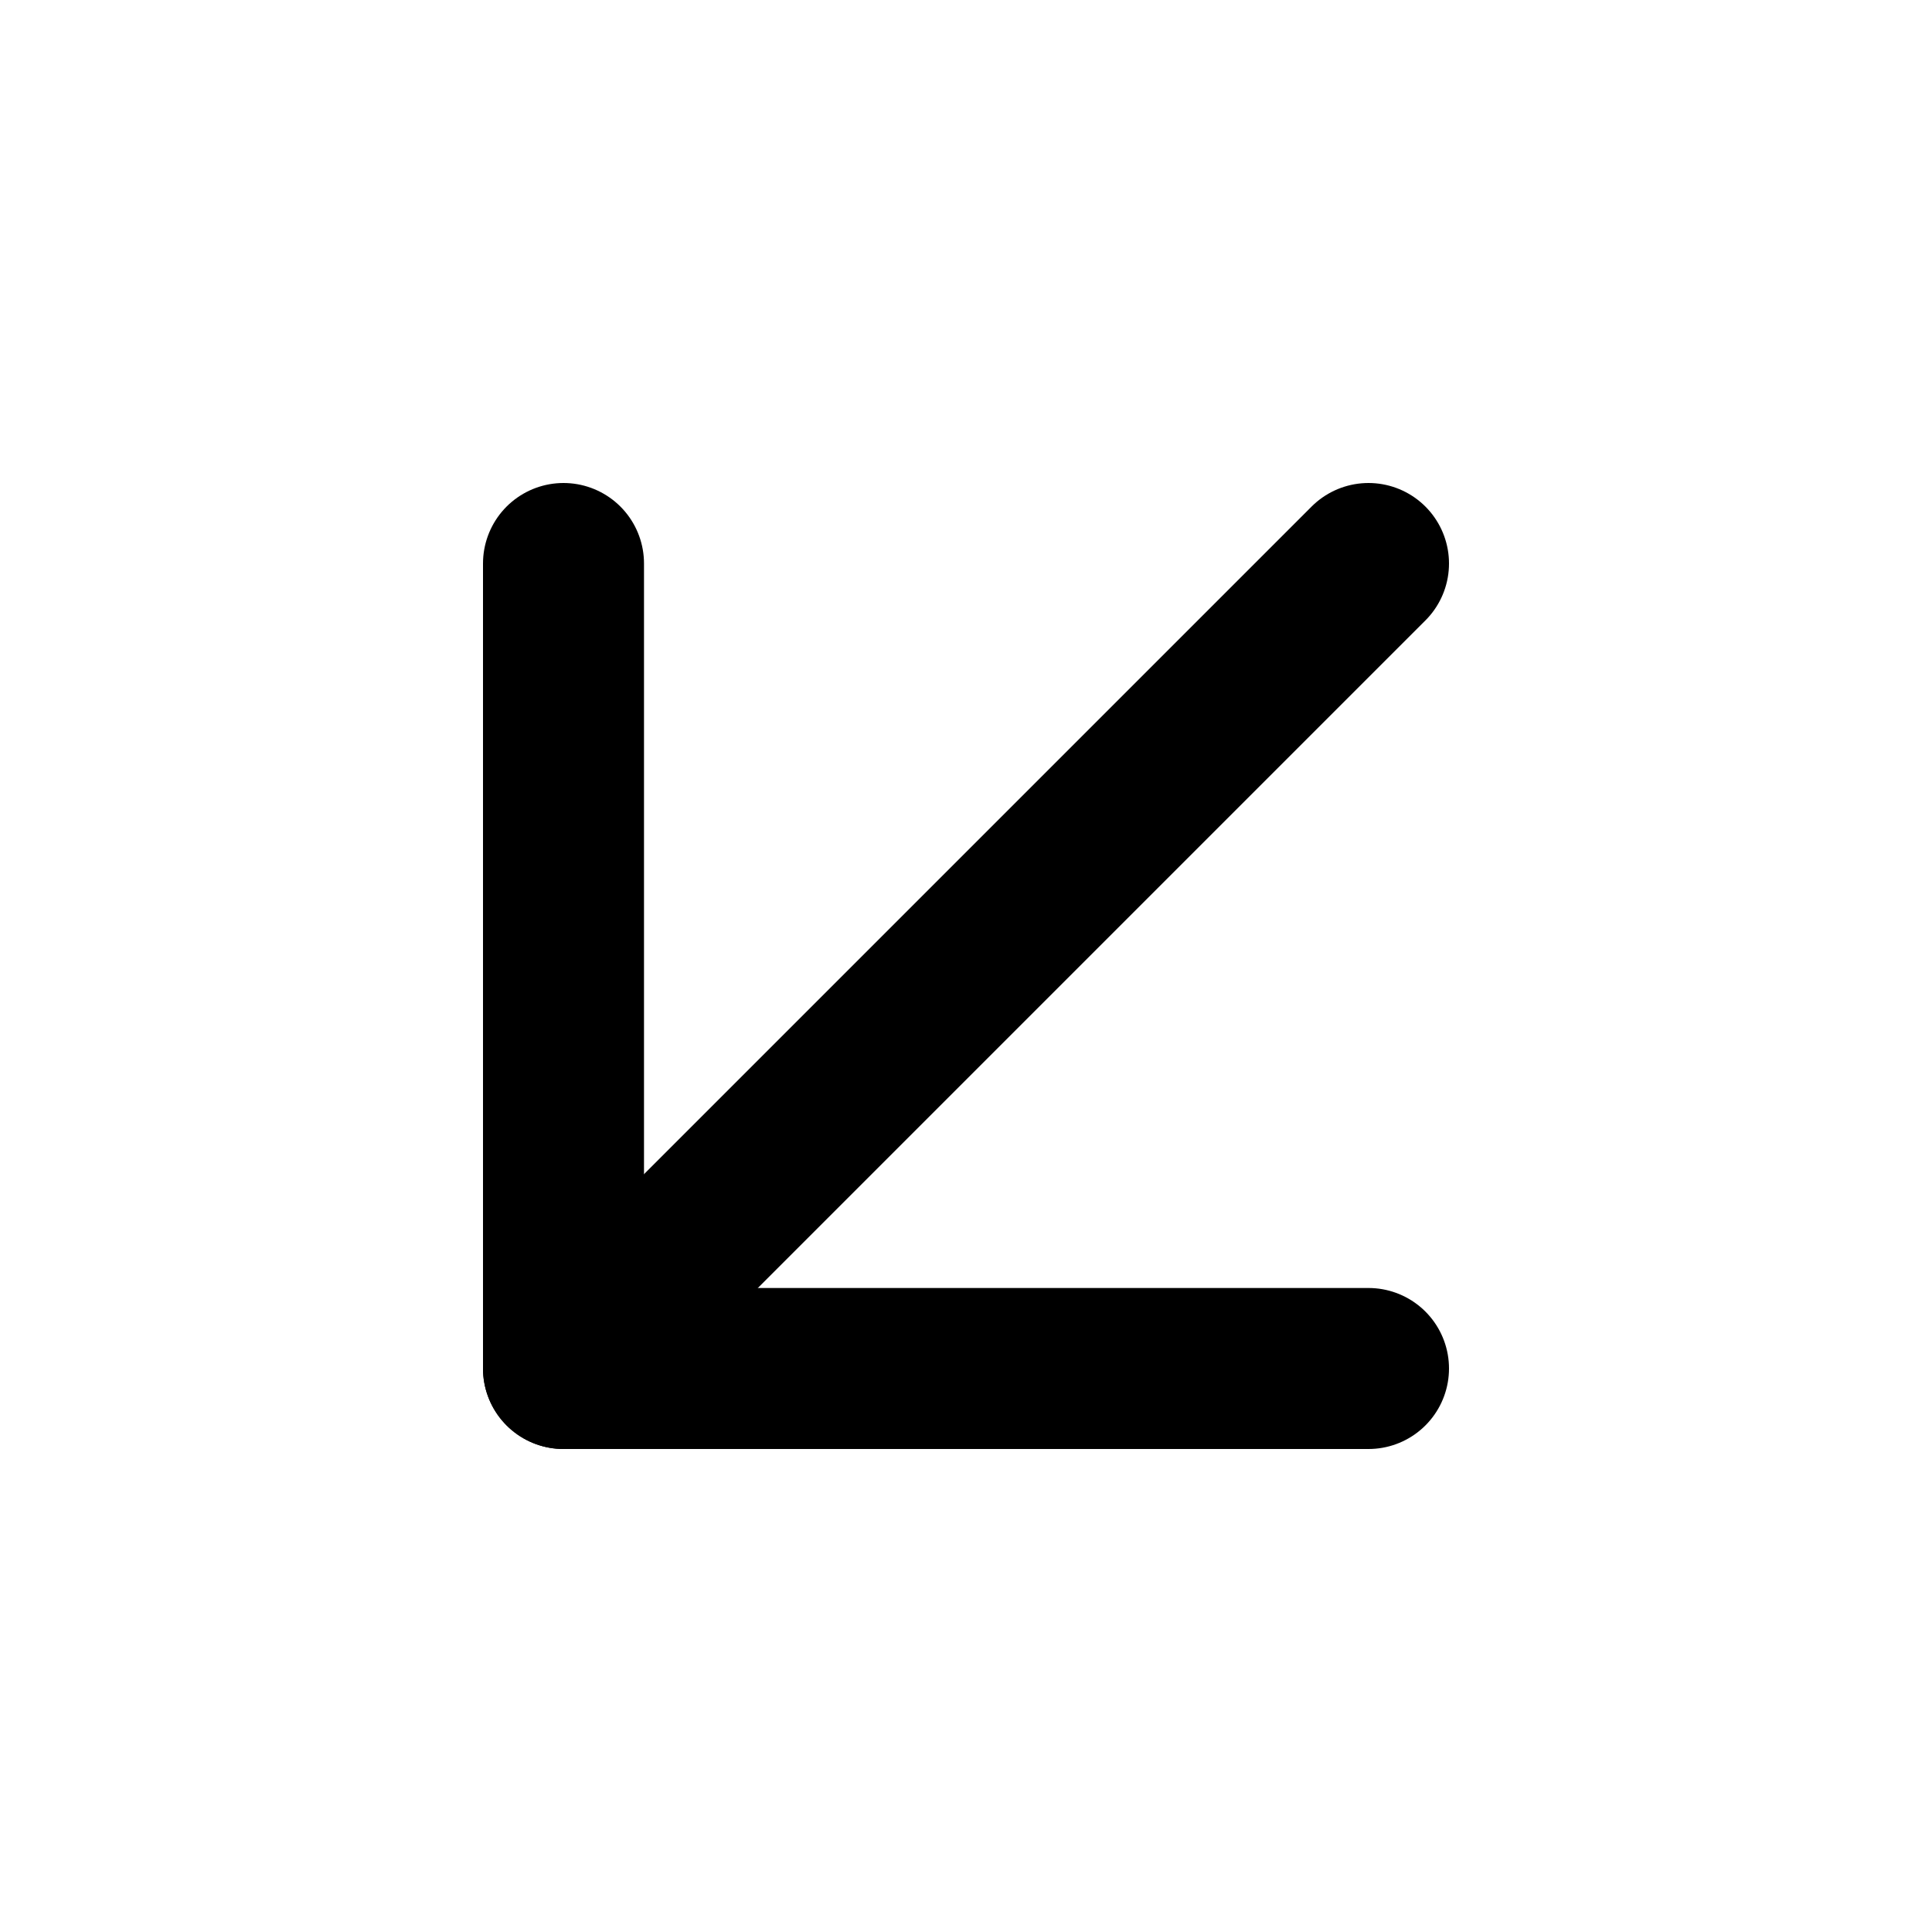
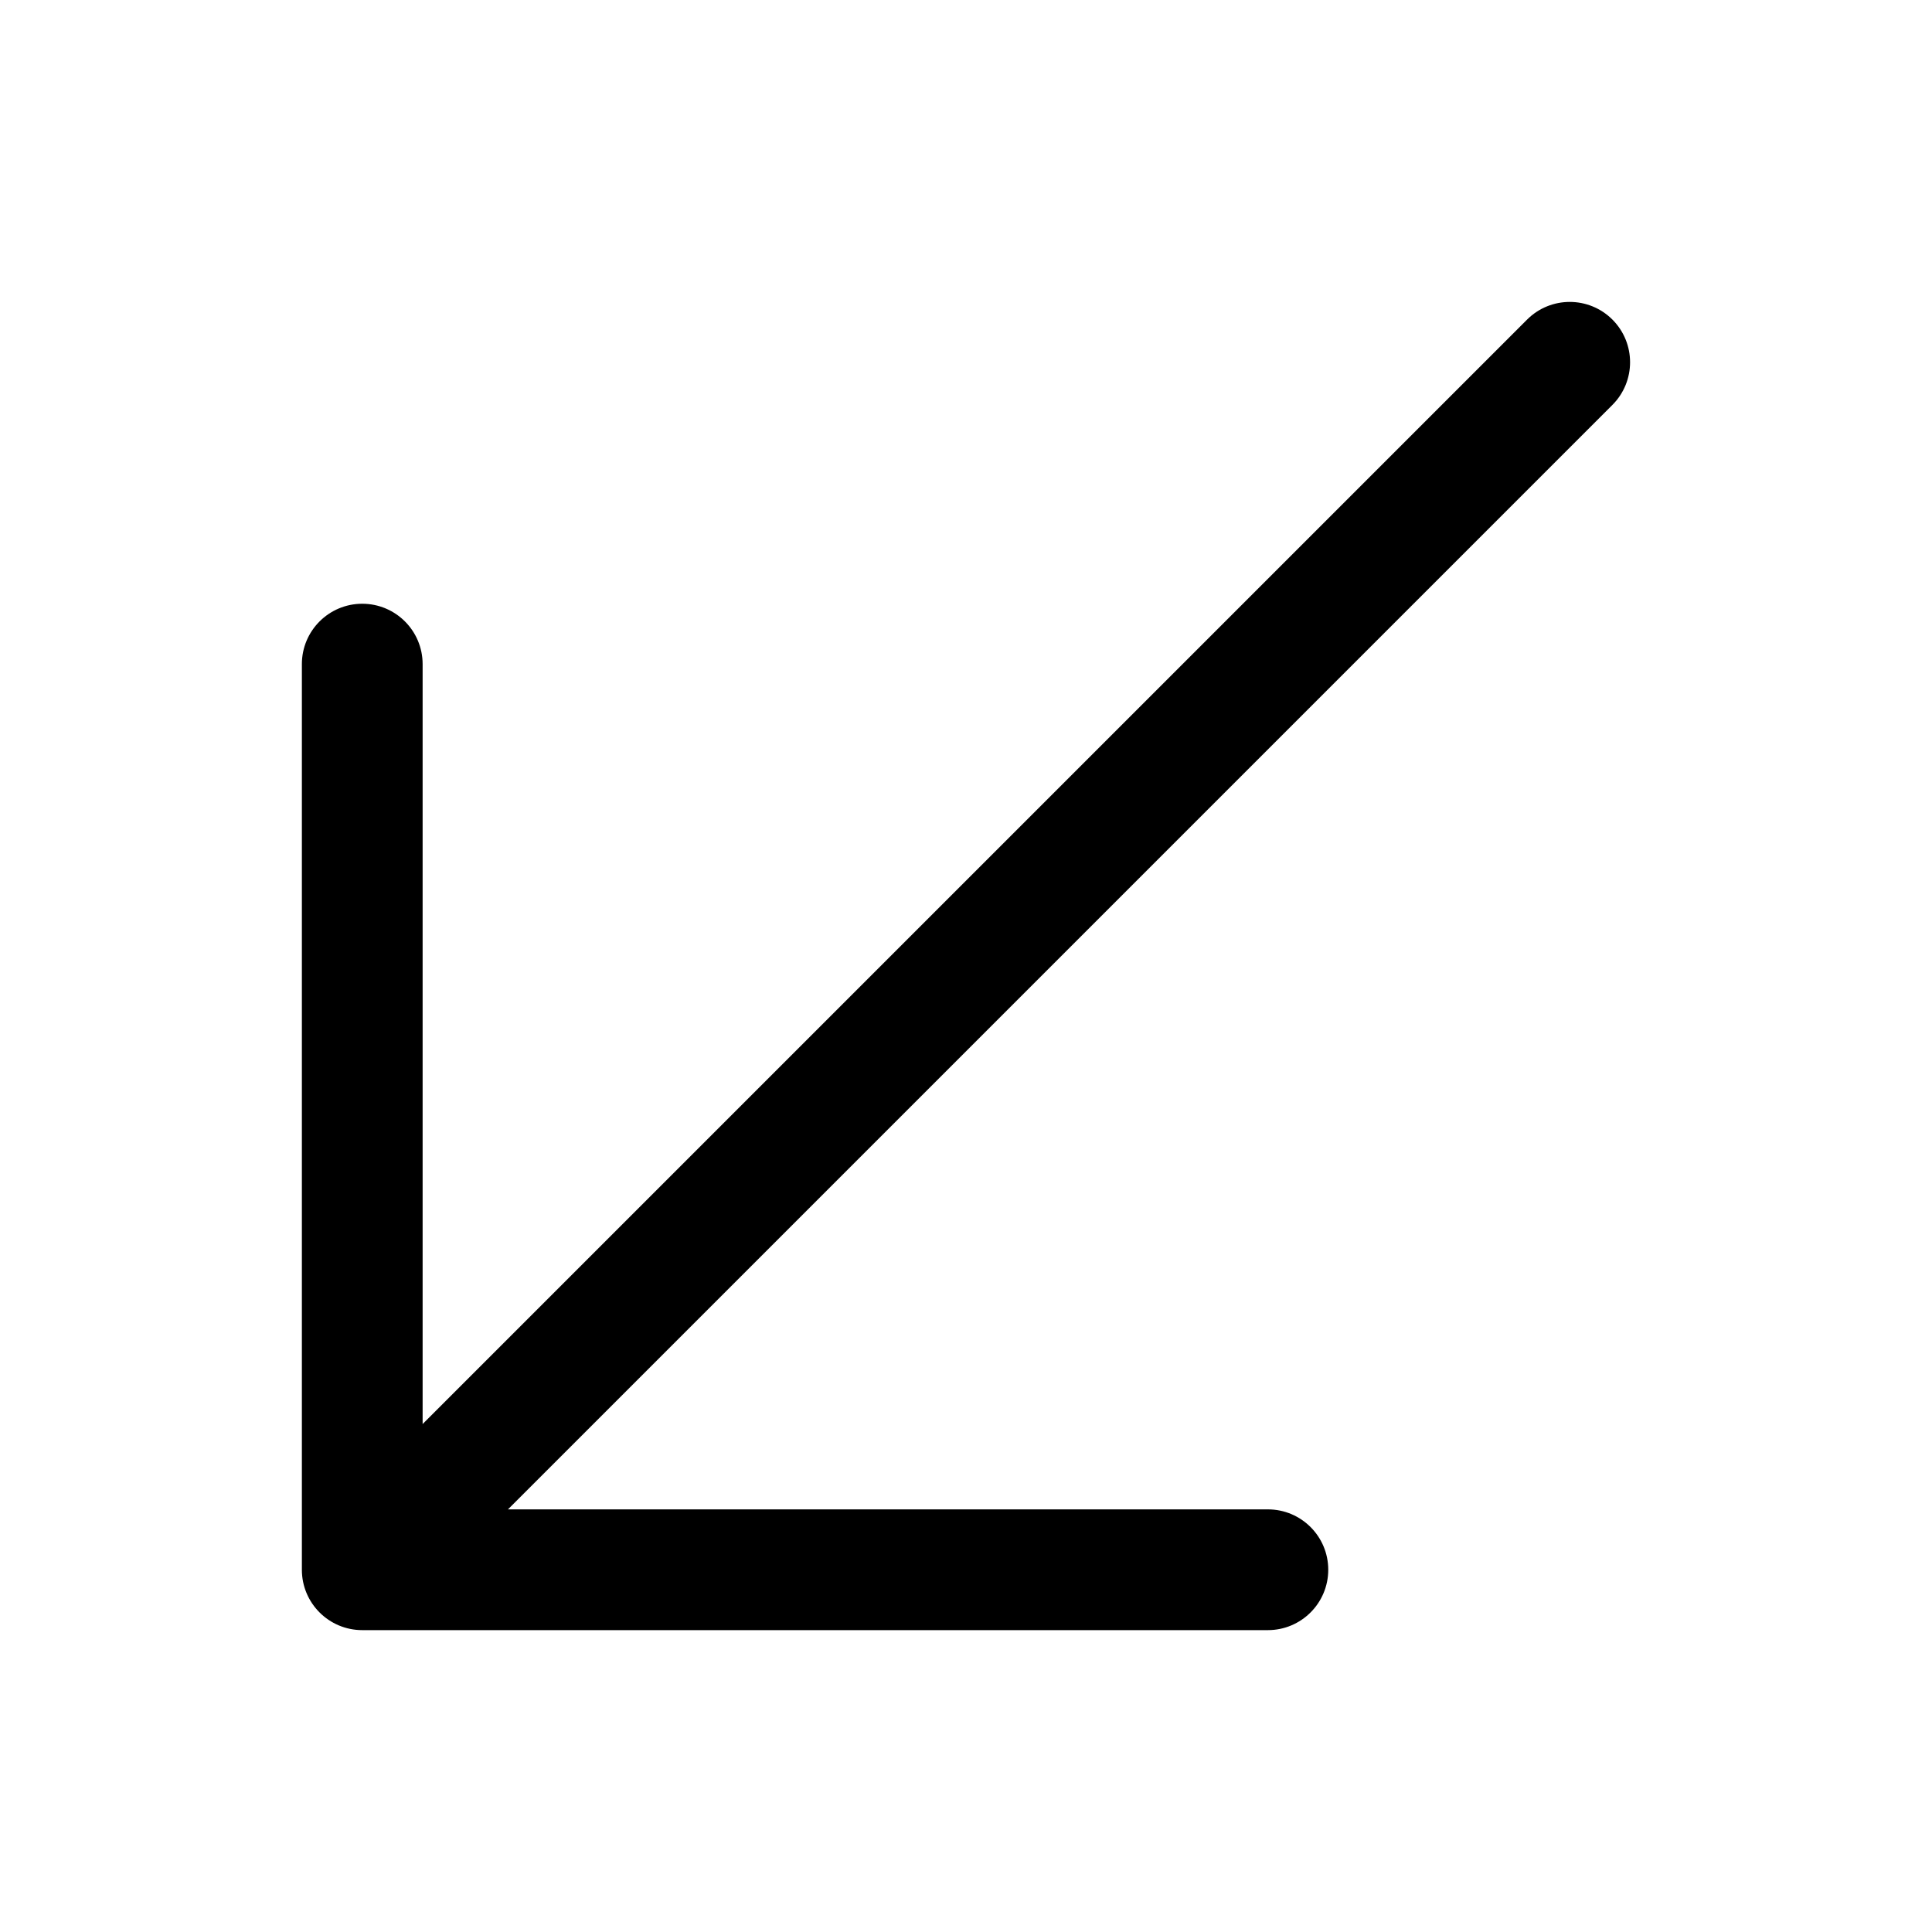
- <svg xmlns="http://www.w3.org/2000/svg" width="24" height="24" viewBox="0 0 24 24" fill="none" stroke="currentColor" stroke-width="2" stroke-linecap="round" stroke-linejoin="round">
-   <line x1="17" y1="7" x2="7" y2="17" />
-   <polyline points="17 17 7 17 7 7" />
+ <svg xmlns="http://www.w3.org/2000/svg" viewBox="0 0 24 24" fill="currentColor" aria-hidden="true" data-slot="icon">
+   <path fill-rule="evenodd" d="M20.03 3.97a.75.75 0 0 1 0 1.06L6.31 18.75h9.44a.75.75 0 0 1 0 1.5H4.5a.75.75 0 0 1-.75-.75V8.25a.75.75 0 0 1 1.5 0v9.44L18.97 3.97a.75.75 0 0 1 1.06 0Z" clip-rule="evenodd" />
</svg>
